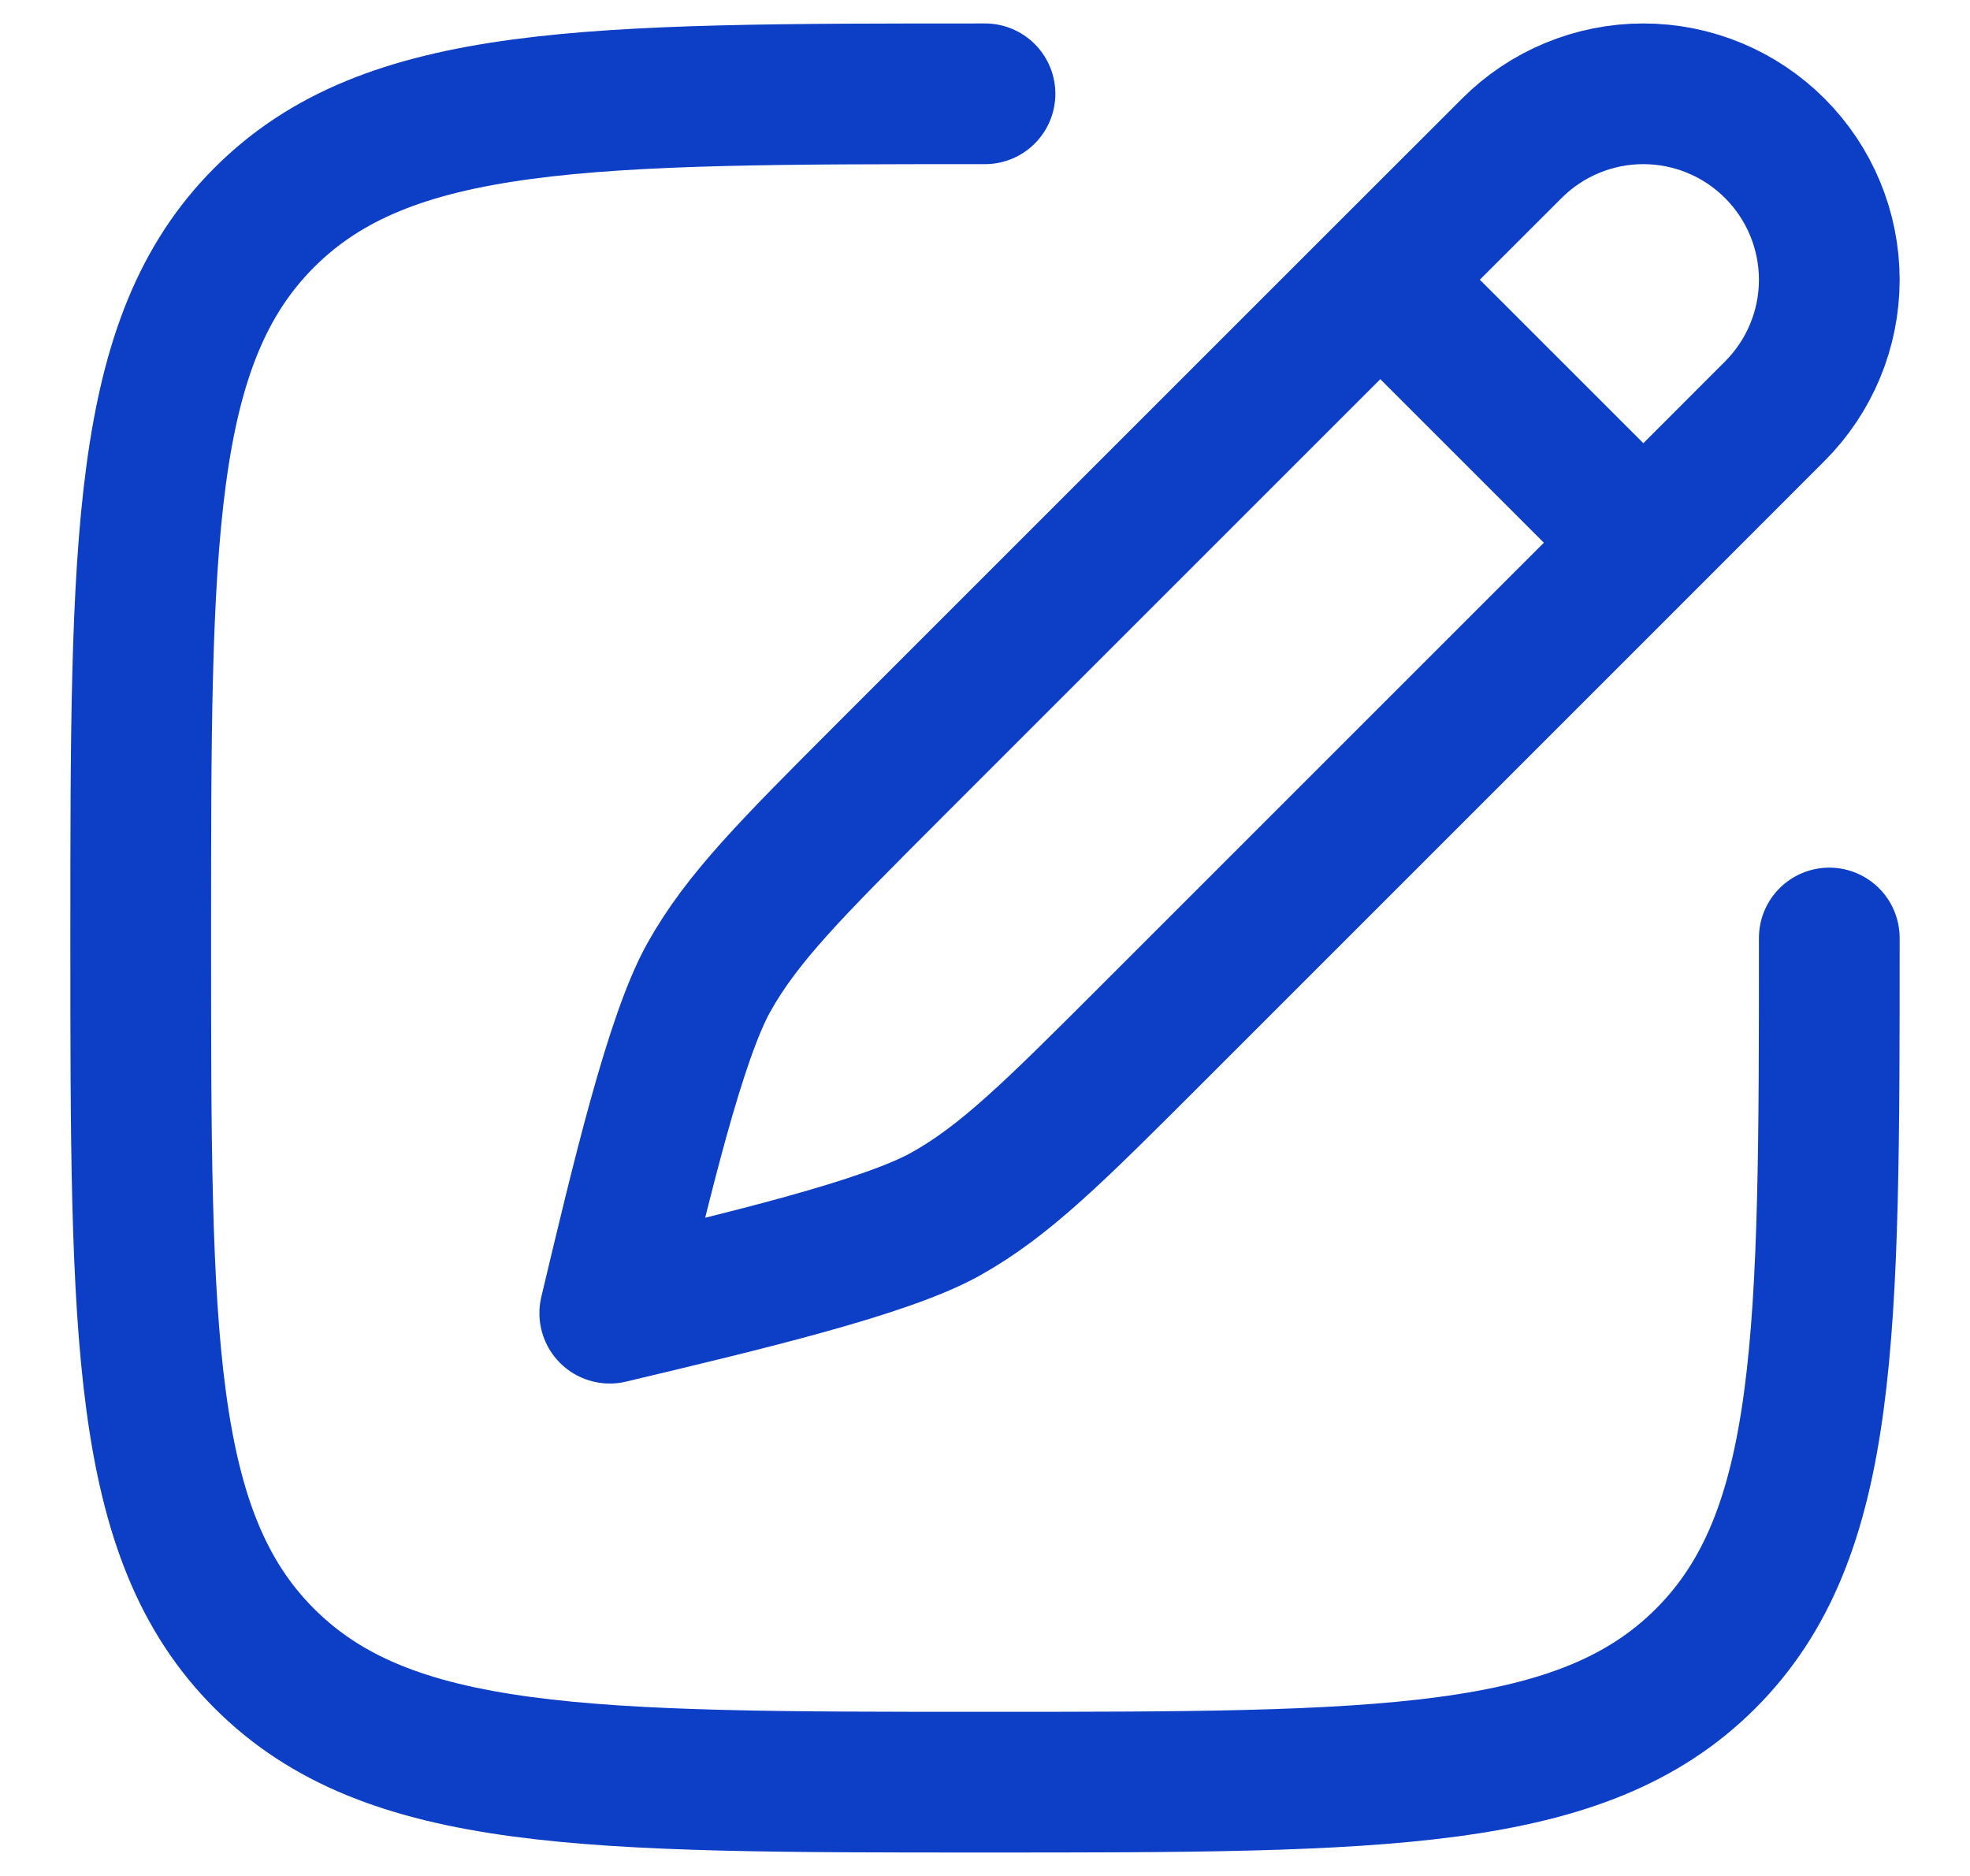
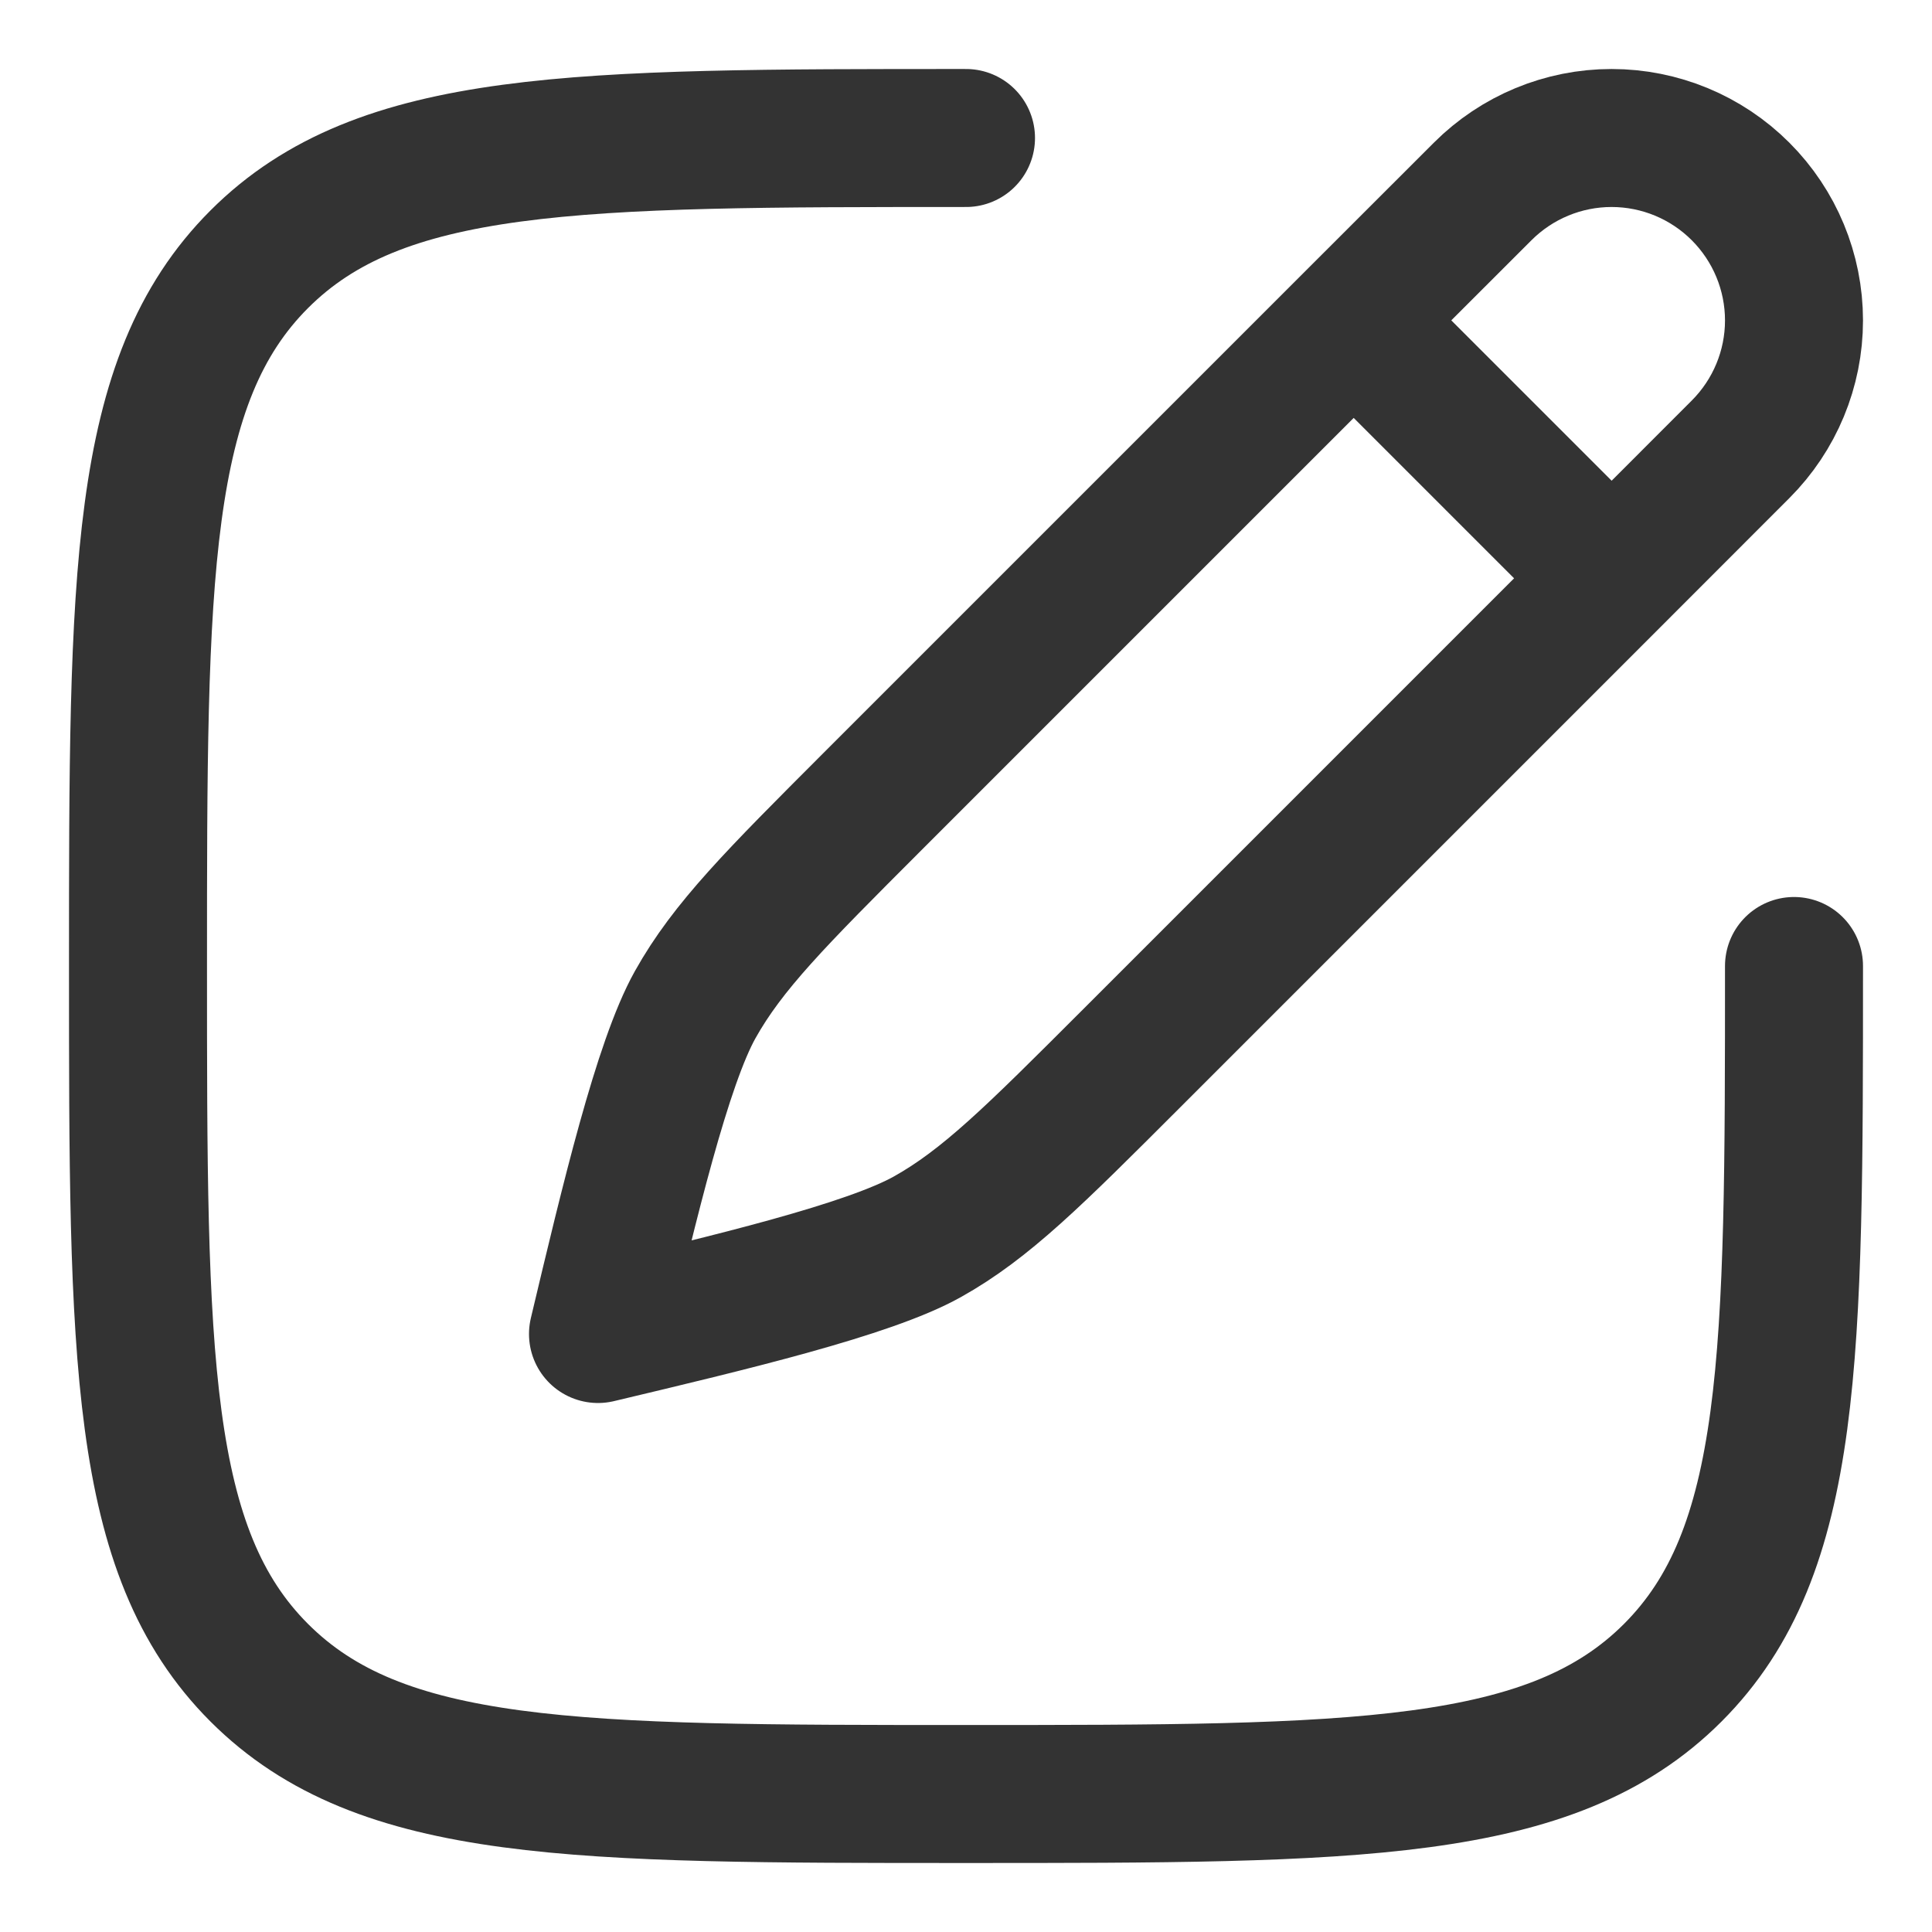
- <svg xmlns="http://www.w3.org/2000/svg" width="21" height="20" viewBox="0 0 21 20" fill="none">
-   <path d="M14.714 2.982L16.116 1.581C16.488 1.209 16.992 1 17.517 1C18.043 1 18.547 1.209 18.919 1.581C19.291 1.953 19.5 2.457 19.5 2.983C19.5 3.508 19.291 4.012 18.919 4.384L17.518 5.786M14.714 2.982L9.48 8.216C8.435 9.262 7.912 9.784 7.556 10.421C7.2 11.058 6.842 12.561 6.5 14C7.938 13.658 9.442 13.3 10.079 12.944C10.716 12.588 11.239 12.065 12.284 11.02L17.518 5.786M14.714 2.982L17.518 5.786" stroke="#0D3FC6" stroke-width="1.5" stroke-linecap="round" stroke-linejoin="round" />
-   <path d="M19.5 10C19.5 14.243 19.5 16.364 18.182 17.682C16.864 19 14.742 19 10.5 19C6.258 19 4.136 19 2.818 17.682C1.5 16.364 1.5 14.242 1.5 10C1.5 5.758 1.5 3.636 2.818 2.318C4.136 1 6.258 1 10.5 1" stroke="#0D3FC6" stroke-width="1.5" stroke-linecap="round" stroke-linejoin="round" />
+ <svg xmlns="http://www.w3.org/2000/svg" width="24" height="24" viewBox="0 0 21 20" fill="none">
+   <path d="M14.714 2.982L16.116 1.581C16.488 1.209 16.992 1 17.517 1C18.043 1 18.547 1.209 18.919 1.581C19.291 1.953 19.5 2.457 19.5 2.983C19.5 3.508 19.291 4.012 18.919 4.384L17.518 5.786M14.714 2.982L9.48 8.216C8.435 9.262 7.912 9.784 7.556 10.421C7.2 11.058 6.842 12.561 6.5 14C7.938 13.658 9.442 13.3 10.079 12.944C10.716 12.588 11.239 12.065 12.284 11.02L17.518 5.786M14.714 2.982L17.518 5.786" stroke="#333" stroke-width="1.5" stroke-linecap="round" stroke-linejoin="round" />
+   <path d="M19.5 10C19.5 14.243 19.5 16.364 18.182 17.682C16.864 19 14.742 19 10.5 19C6.258 19 4.136 19 2.818 17.682C1.5 16.364 1.5 14.242 1.5 10C1.5 5.758 1.5 3.636 2.818 2.318C4.136 1 6.258 1 10.5 1" stroke="#333" stroke-width="1.5" stroke-linecap="round" stroke-linejoin="round" />
</svg>
